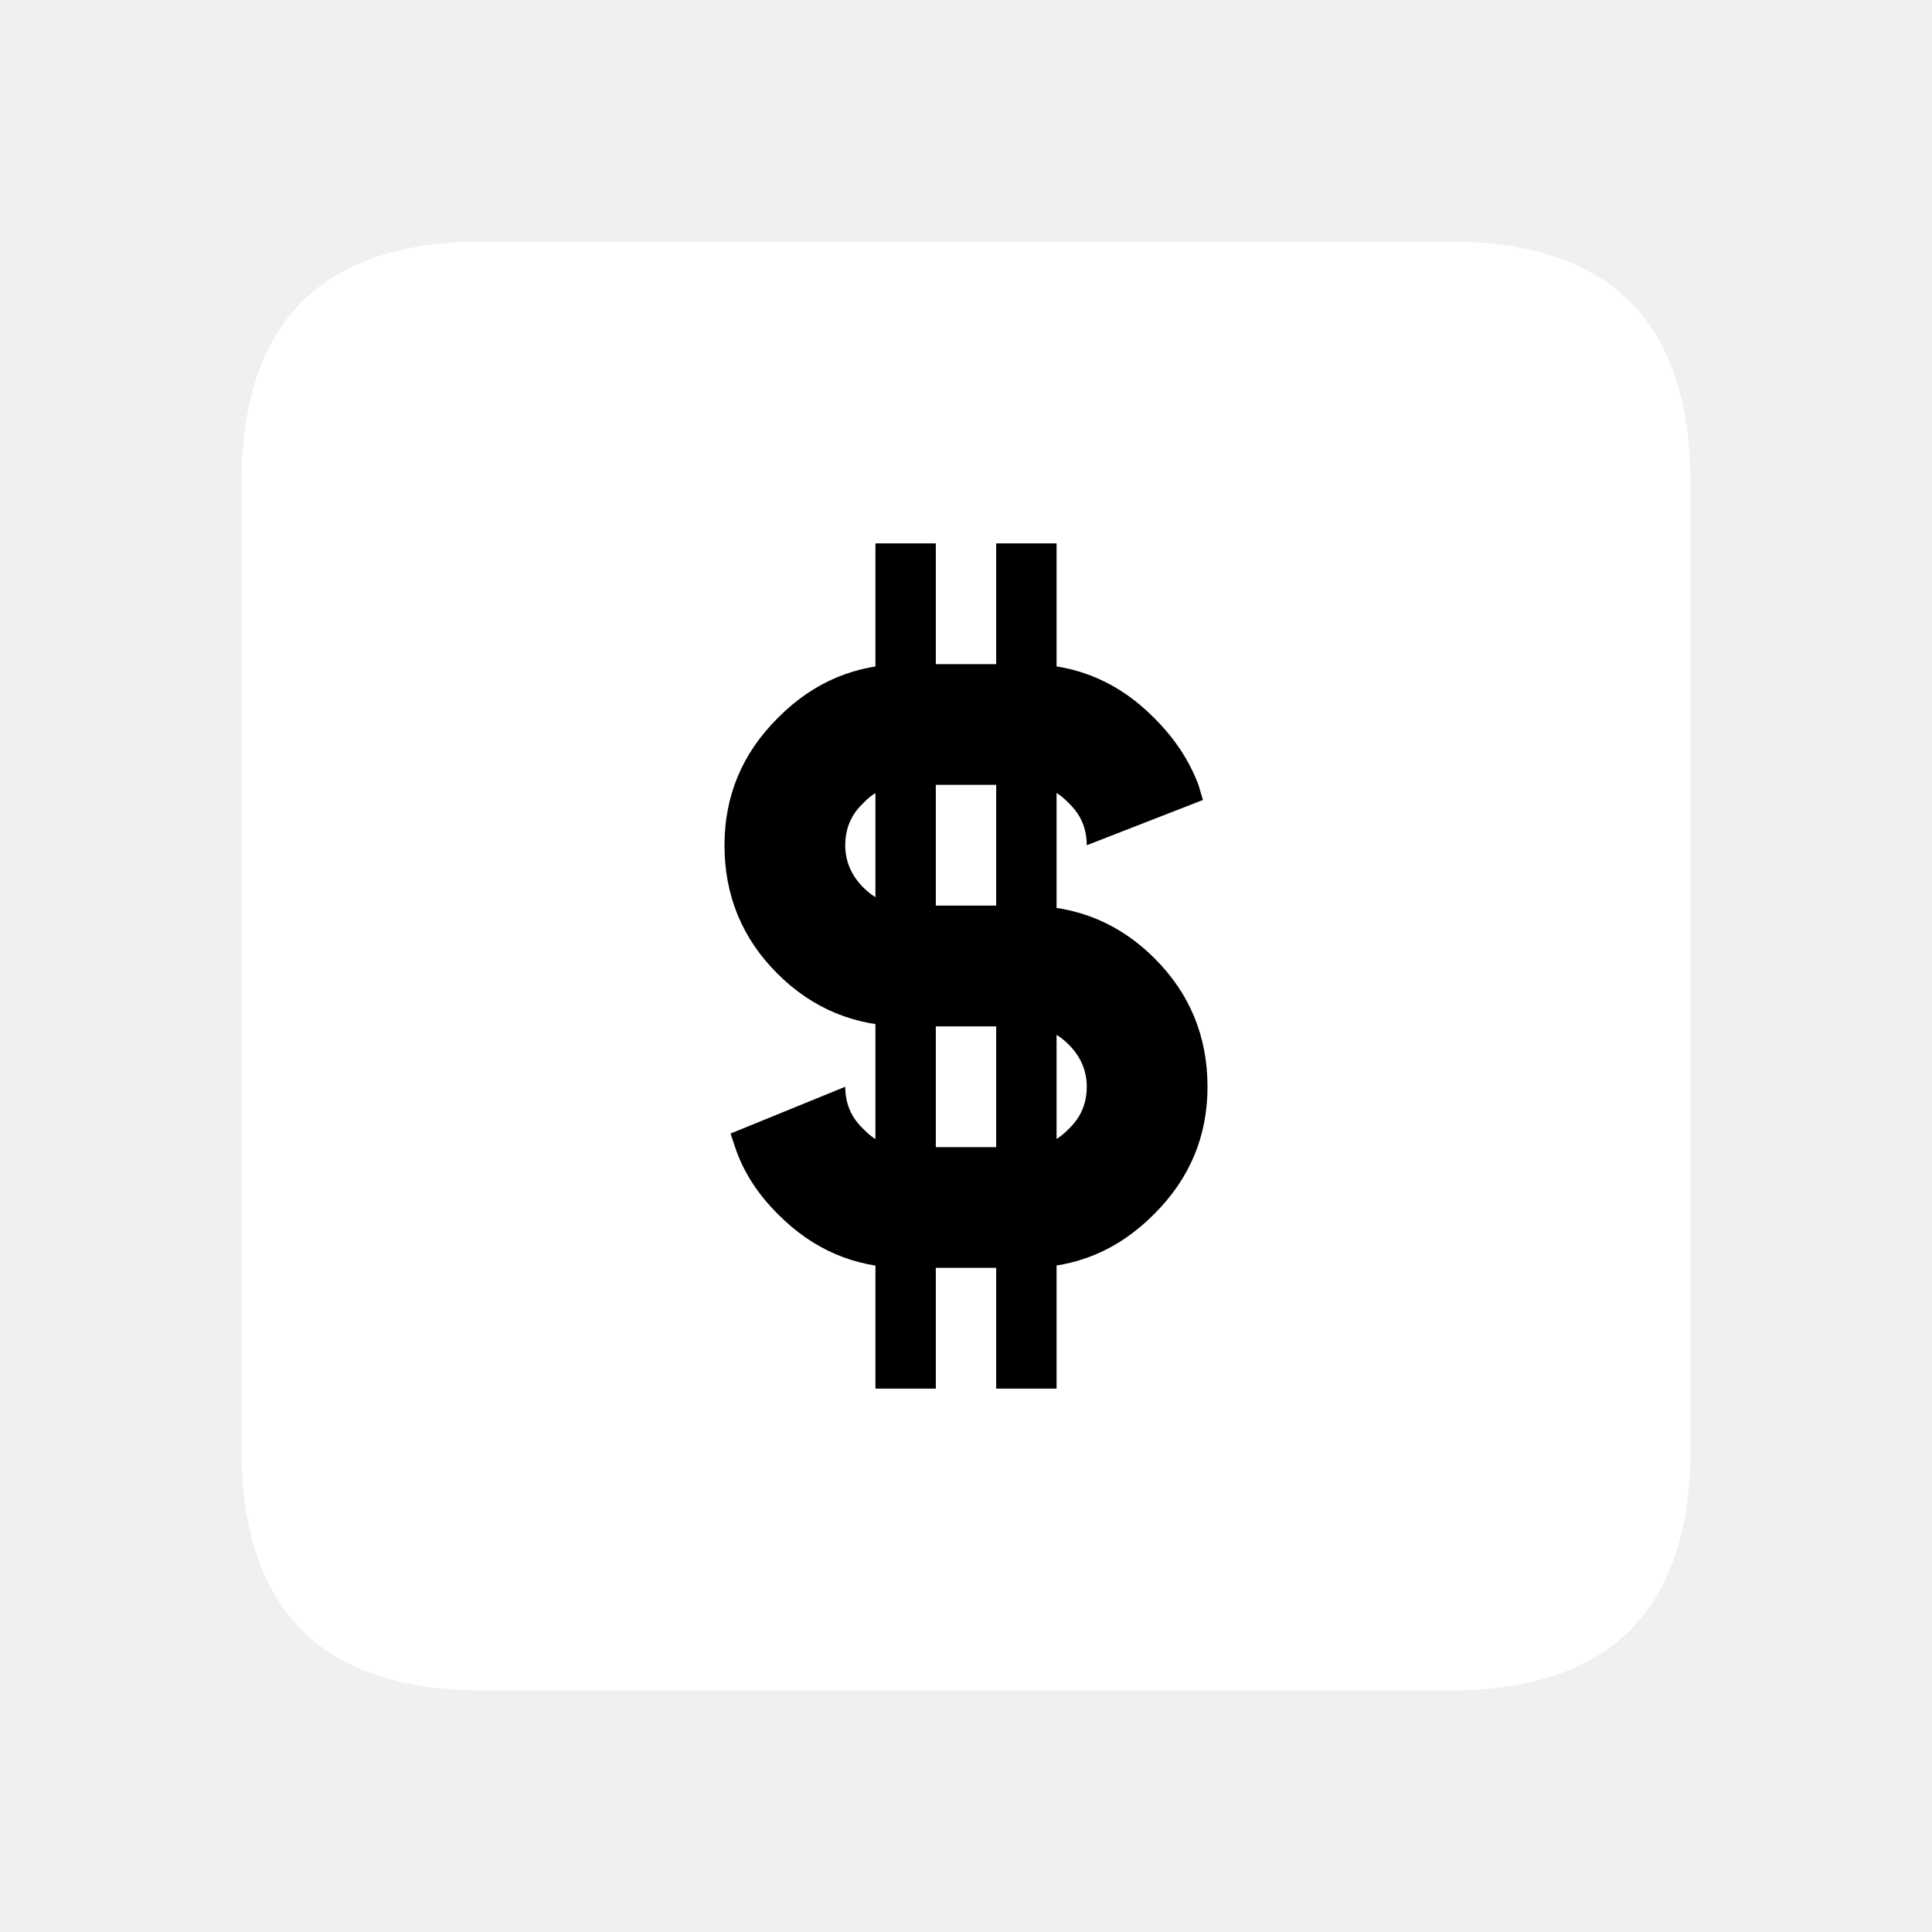
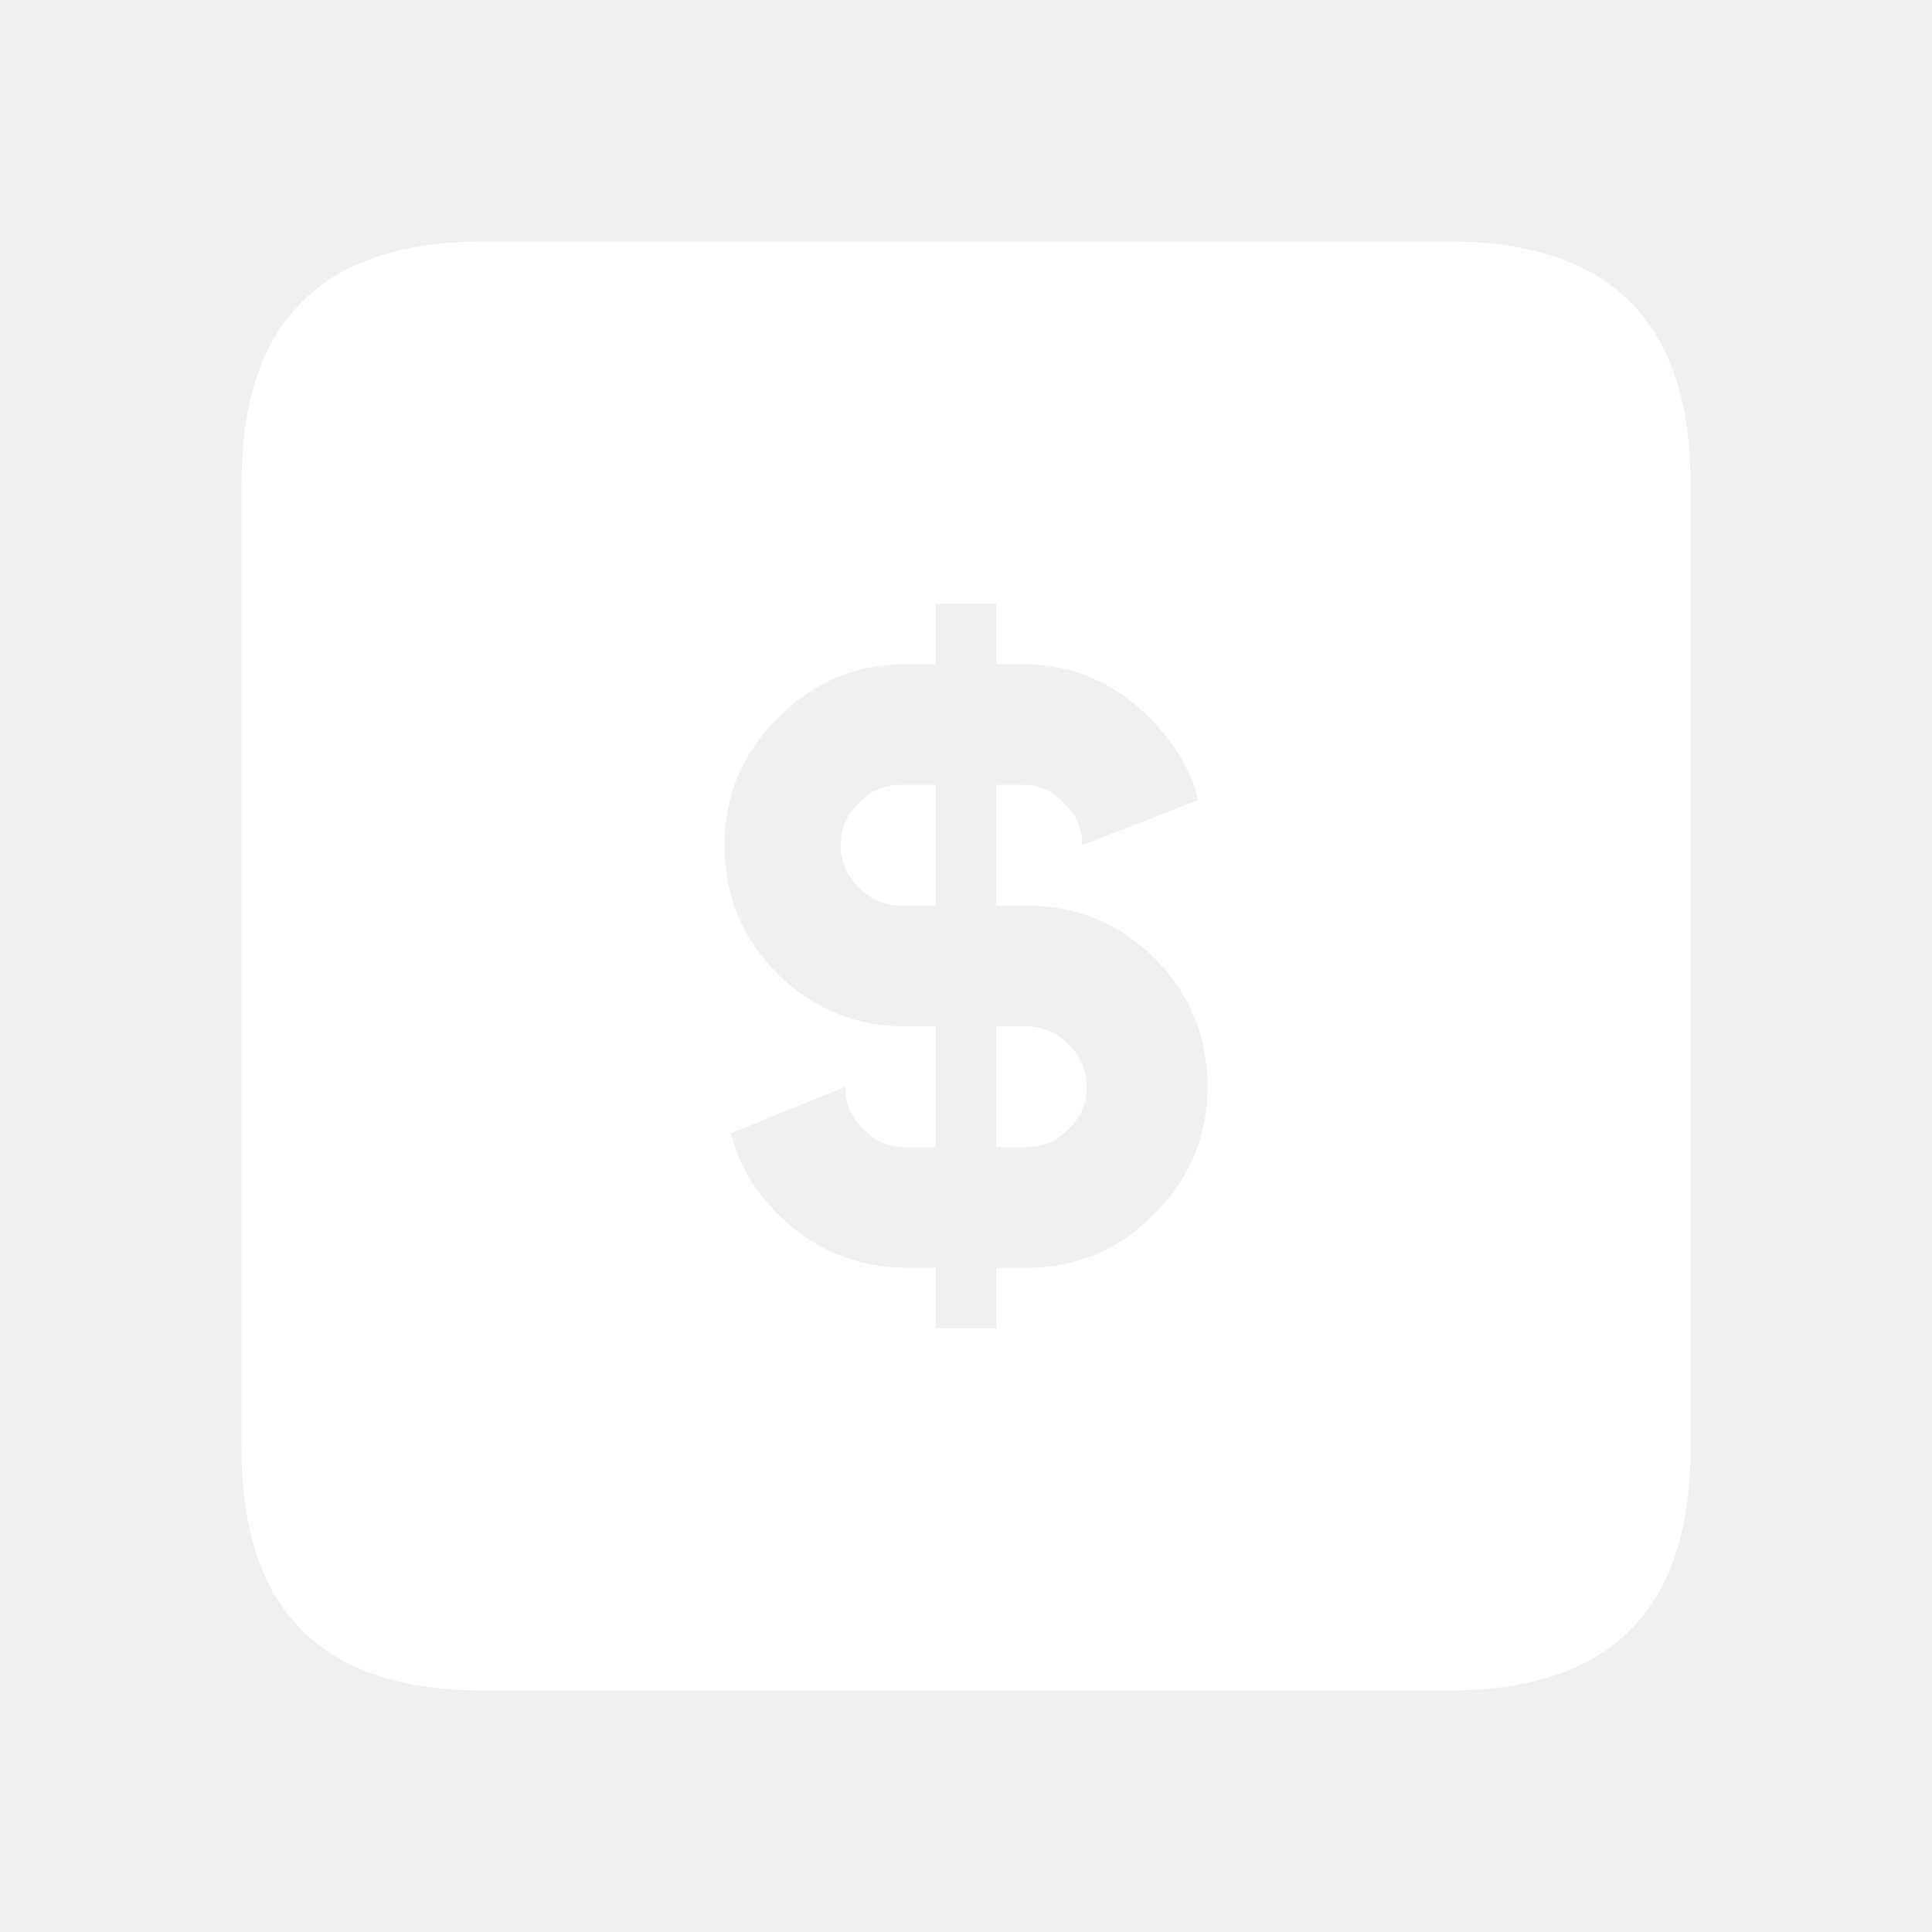
<svg xmlns="http://www.w3.org/2000/svg" width="64" height="64">
  <defs />
  <g>
-     <path stroke="none" fill="#FFFFFF" d="M16 8 L48 8 Q56 8 56 16 L56 48 Q56 56 48 56 L16 56 Q8 56 8 48 L8 16 Q8 8 16 8 " />
-     <path stroke="none" fill="#000" d="M34 30 Q36.5 30 38.25 31.75 40 33.5 40 36 40 38.45 38.25 40.2 L38.2 40.25 Q36.45 42 34 42 L29.85 42 Q27.5 41.95 25.8 40.25 L25.75 40.2 Q24.75 39.2 24.35 38 L24.2 37.55 28 36 Q28 36.8 28.55 37.35 L28.65 37.45 Q29.2 38 29.95 38 L34 38 Q34.8 38 35.35 37.45 L35.45 37.35 Q36 36.8 36 36 36 35.2 35.4 34.6 34.8 34 34 34 L30 34 Q27.5 34 25.75 32.25 24 30.5 24 28 24 25.55 25.75 23.8 L25.8 23.75 Q27.55 22 30 22 L34.15 22 Q36.5 22.05 38.2 23.75 L38.25 23.8 Q39.25 24.8 39.7 26 L39.85 26.5 36 28 Q36 27.2 35.45 26.65 L35.35 26.55 Q34.8 26 34.05 26 L30 26 Q29.2 26 28.65 26.55 L28.55 26.65 Q28 27.2 28 28 28 28.8 28.6 29.4 29.2 30 30 30 L34 30 M29 18 L31 18 31 46 29 46 M33 18 L35 18 35 46 33 46" />
+     <path stroke="none" fill="#FFFFFF" d="M16 8 L48 8 Q56 8 56 16 L56 48 Q56 56 48 56 L16 56 Q8 56 8 48 L8 16 Q8 8 16 8 M 33.85 30 l -4 0 q -0.8 0 -1.4 -0.6 q -0.6 -0.6 -0.6 -1.4 q 0 -0.8 0.55 -1.35 l 0.1 -0.1 q 0.55 -0.55 1.35 -0.55 l 1.15 0 l 0 4 l 2 0 l 0 -4 l 0.9 0 q 0.75 0 1.3 0.55 l 0.1 0.1 q 0.55 0.55 0.55 1.35 l 3.85 -1.5 l -0.15 -0.5 q -0.45 -1.2 -1.45 -2.2 l -0.05 -0.05 q -1.7 -1.7 -4.05 -1.75 l -1 0 l 0 -2 l -2 0 l 0 2 l -1 0 q -2.45 0 -4.2 1.75 l -0.05 0.05 q -1.75 1.75 -1.75 4.2 q 0 2.5 1.75 4.25 q 1.75 1.75 4.25 1.75 l 1 0 l 0 4 l 2 0 l 0 -4 l 1 0 q 0.8 0 1.4 0.6 q 0.6 0.6 0.6 1.4 q 0 0.8 -0.55 1.35 l -0.1 0.1 q -0.55 0.55 -1.35 0.55 l -4.05 0 q -0.75 0 -1.3 -0.55 l -0.1 -0.1 q -0.55 -0.55 -0.55 -1.35 l -3.8 1.55 l 0.15 0.45 q 0.4 1.2 1.4 2.2 l 0.05 0.05 q 1.7 1.7 4.2 1.75 l 1 0 l 0 2 l 2 0 l 0 -2 l 1 0 q 2.45 0 4.2 -1.75 l 0.05 -0.05 q 1.75 -1.75 1.75 -4.2 q 0 -2.5 -1.75 -4.25 q -1.75 -1.75 -4.25 -1.75" />
  </g>
</svg>
